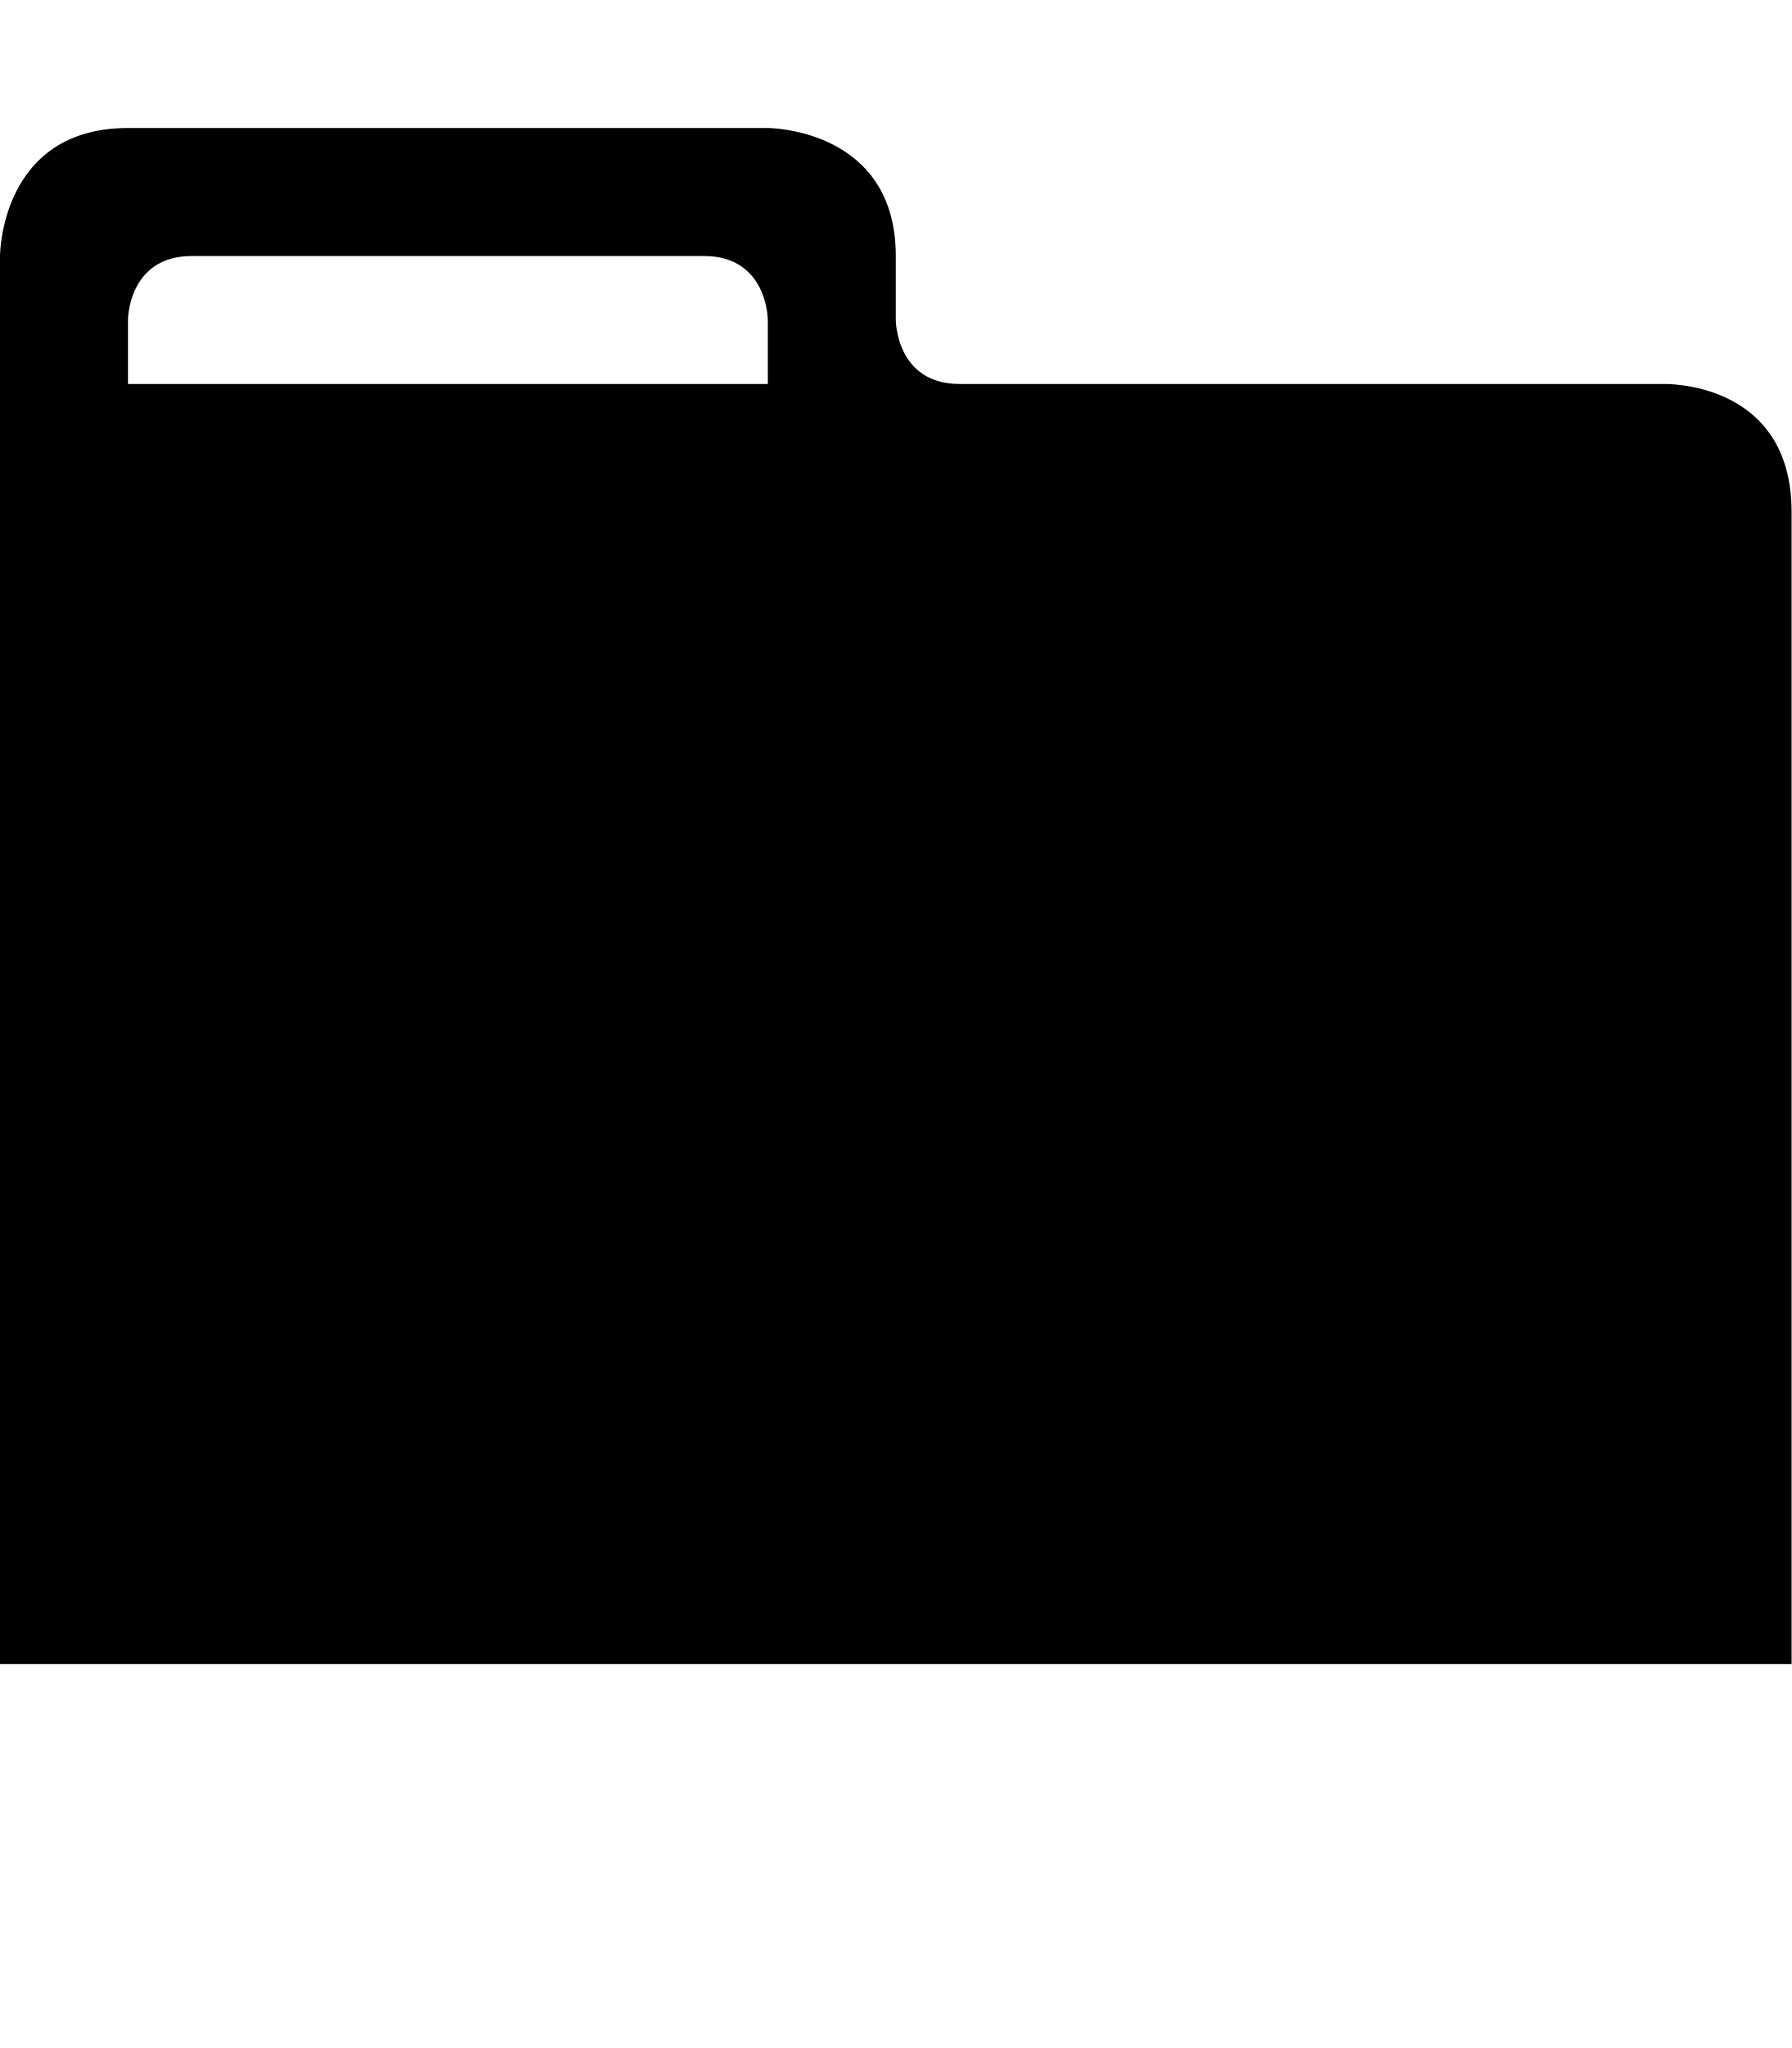
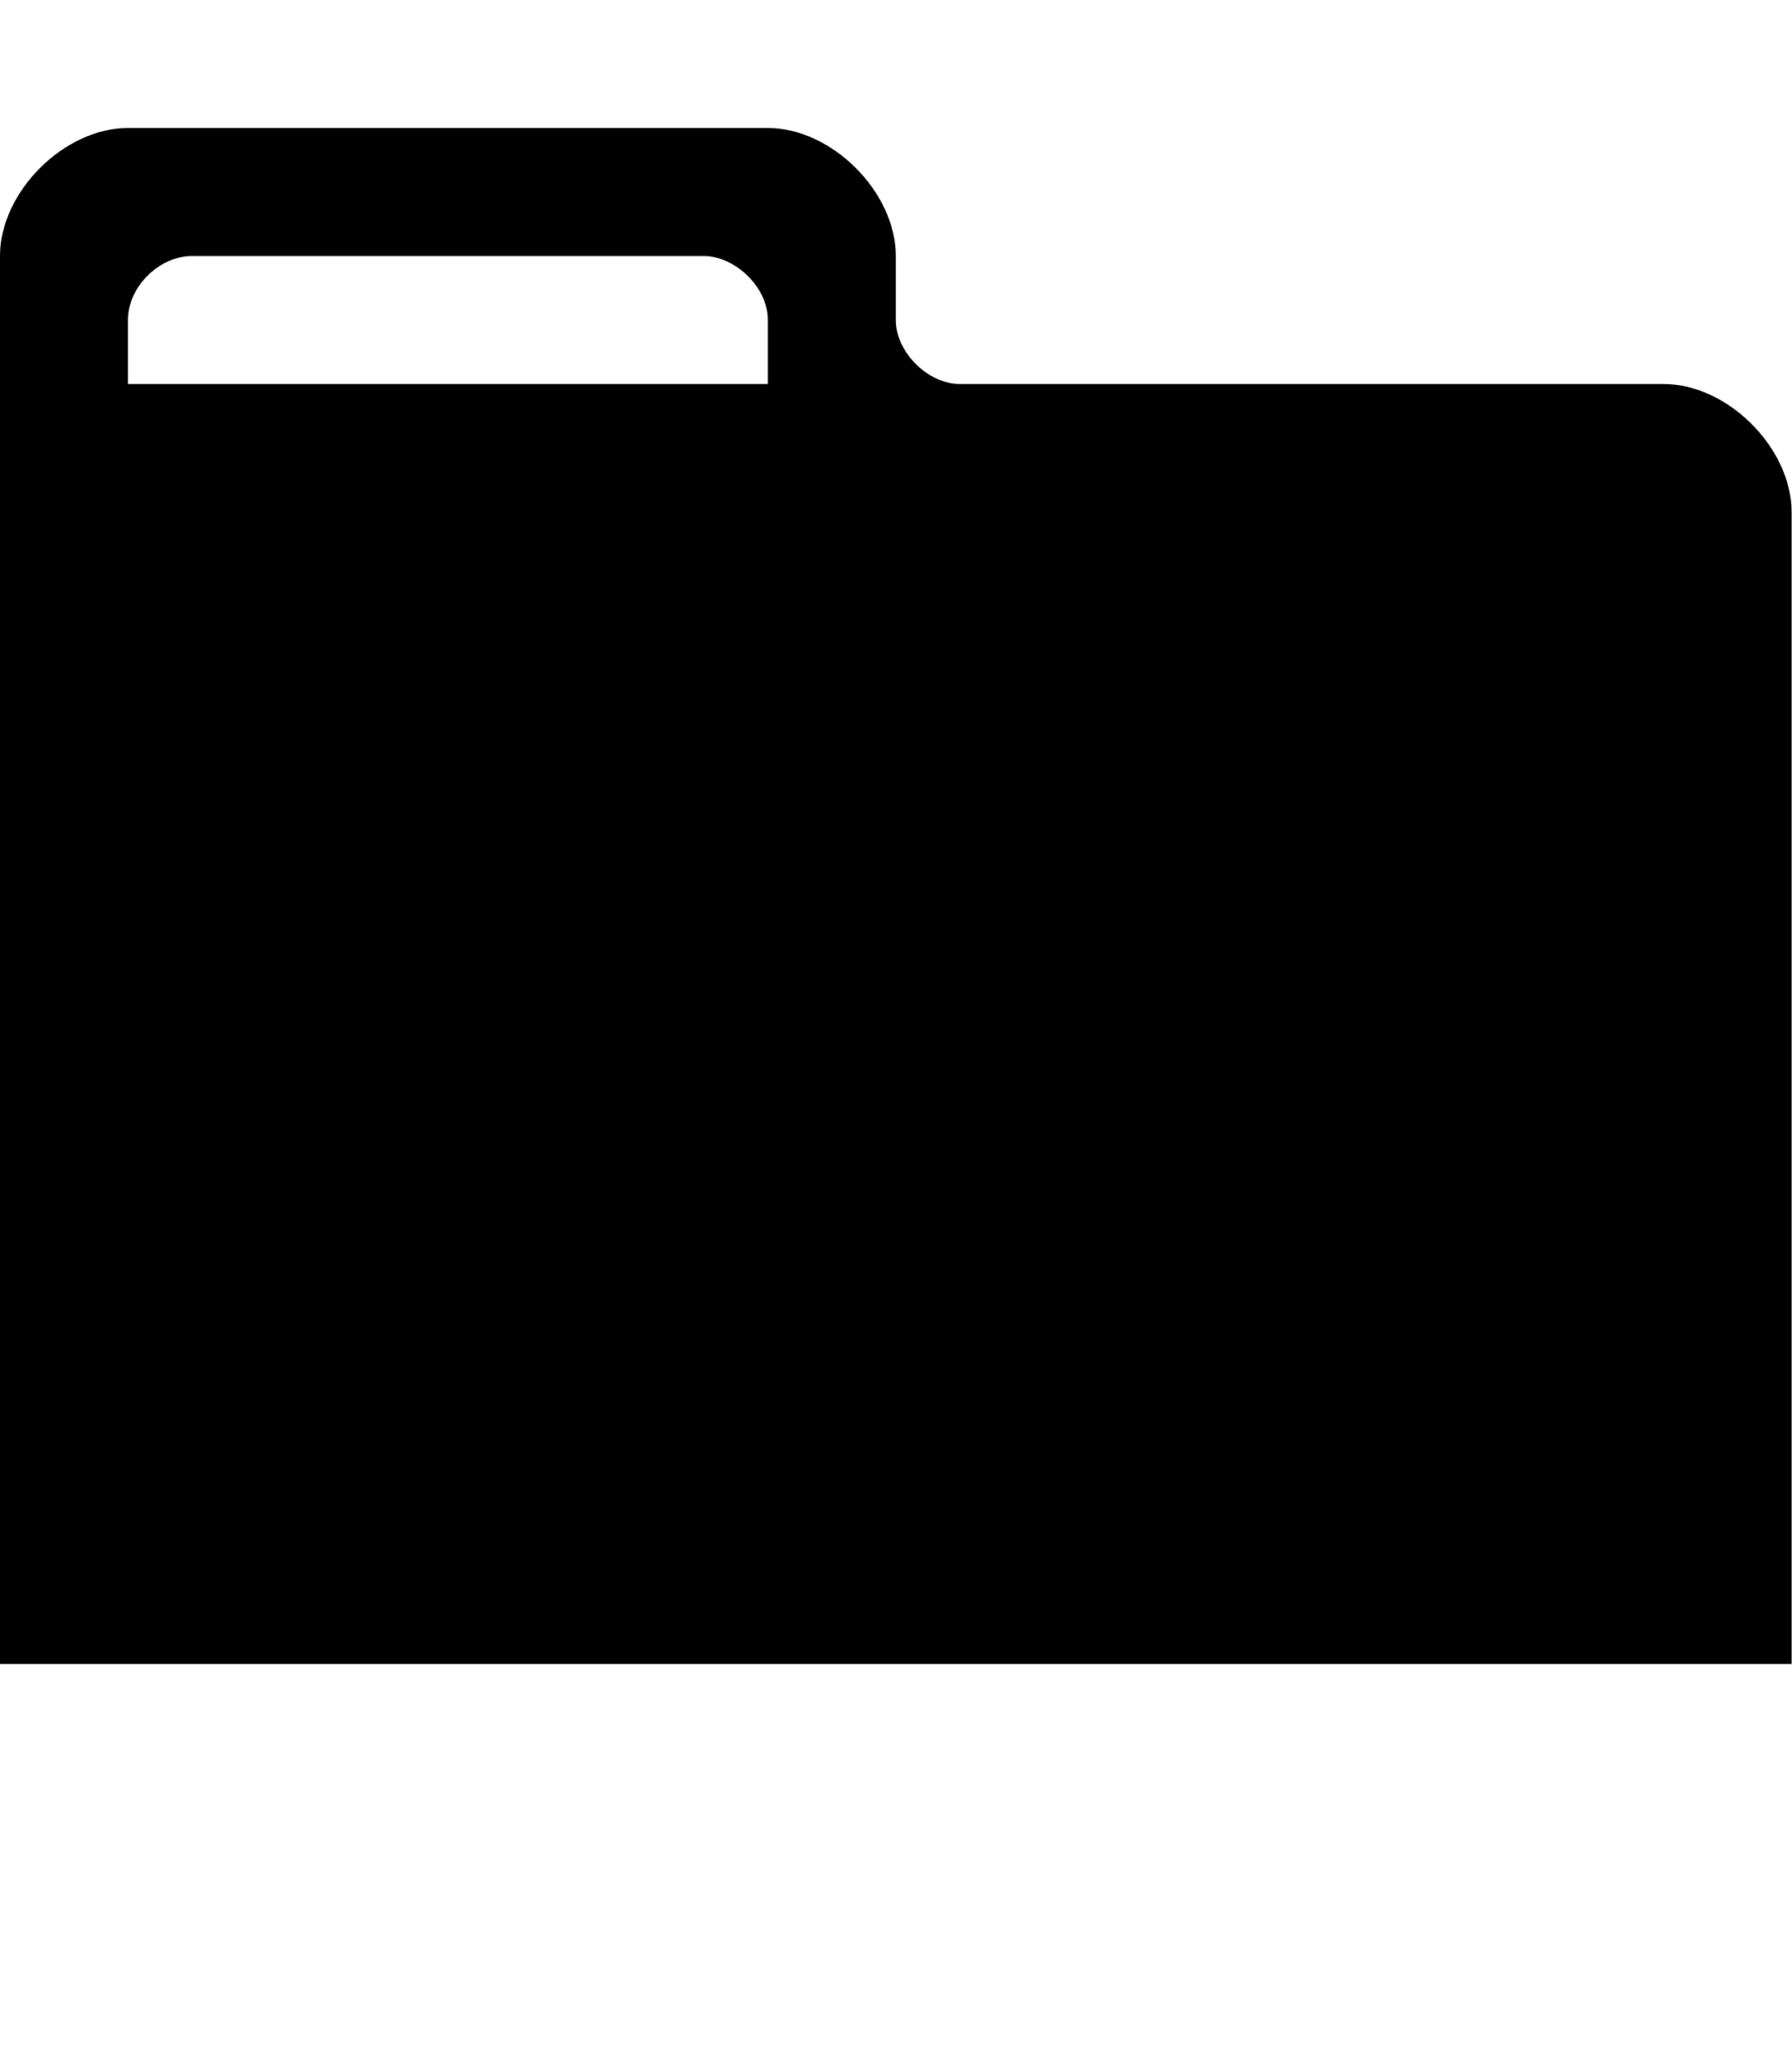
<svg xmlns="http://www.w3.org/2000/svg" height="1024" width="896">
-   <path d="M832 192c0 0-320 0-352 0s-32-32-32-32 0-21.25 0-32c0-64-64-64-64-64s-256 0-320 0S0 128 0 128v704h896c0 0 0-510 0-576S832 192 832 192zM384 192H64v-32c0 0 0-32 32-32h256c32 0 32 32 32 32V192z" />
+   <path d="M832 192c-32 0-336 0-352 0s-32-16-32-32 0 0 0-32-32-64-64-64-288 0-320 0-64 32-64 64 0 704 0 704h896s0-544 0-576-32-64-64-64z m-448 0h-320s0-15 0-32 16-32 32-32 241 0 256 0 32 15 32 32 0 32 0 32z" />
</svg>
